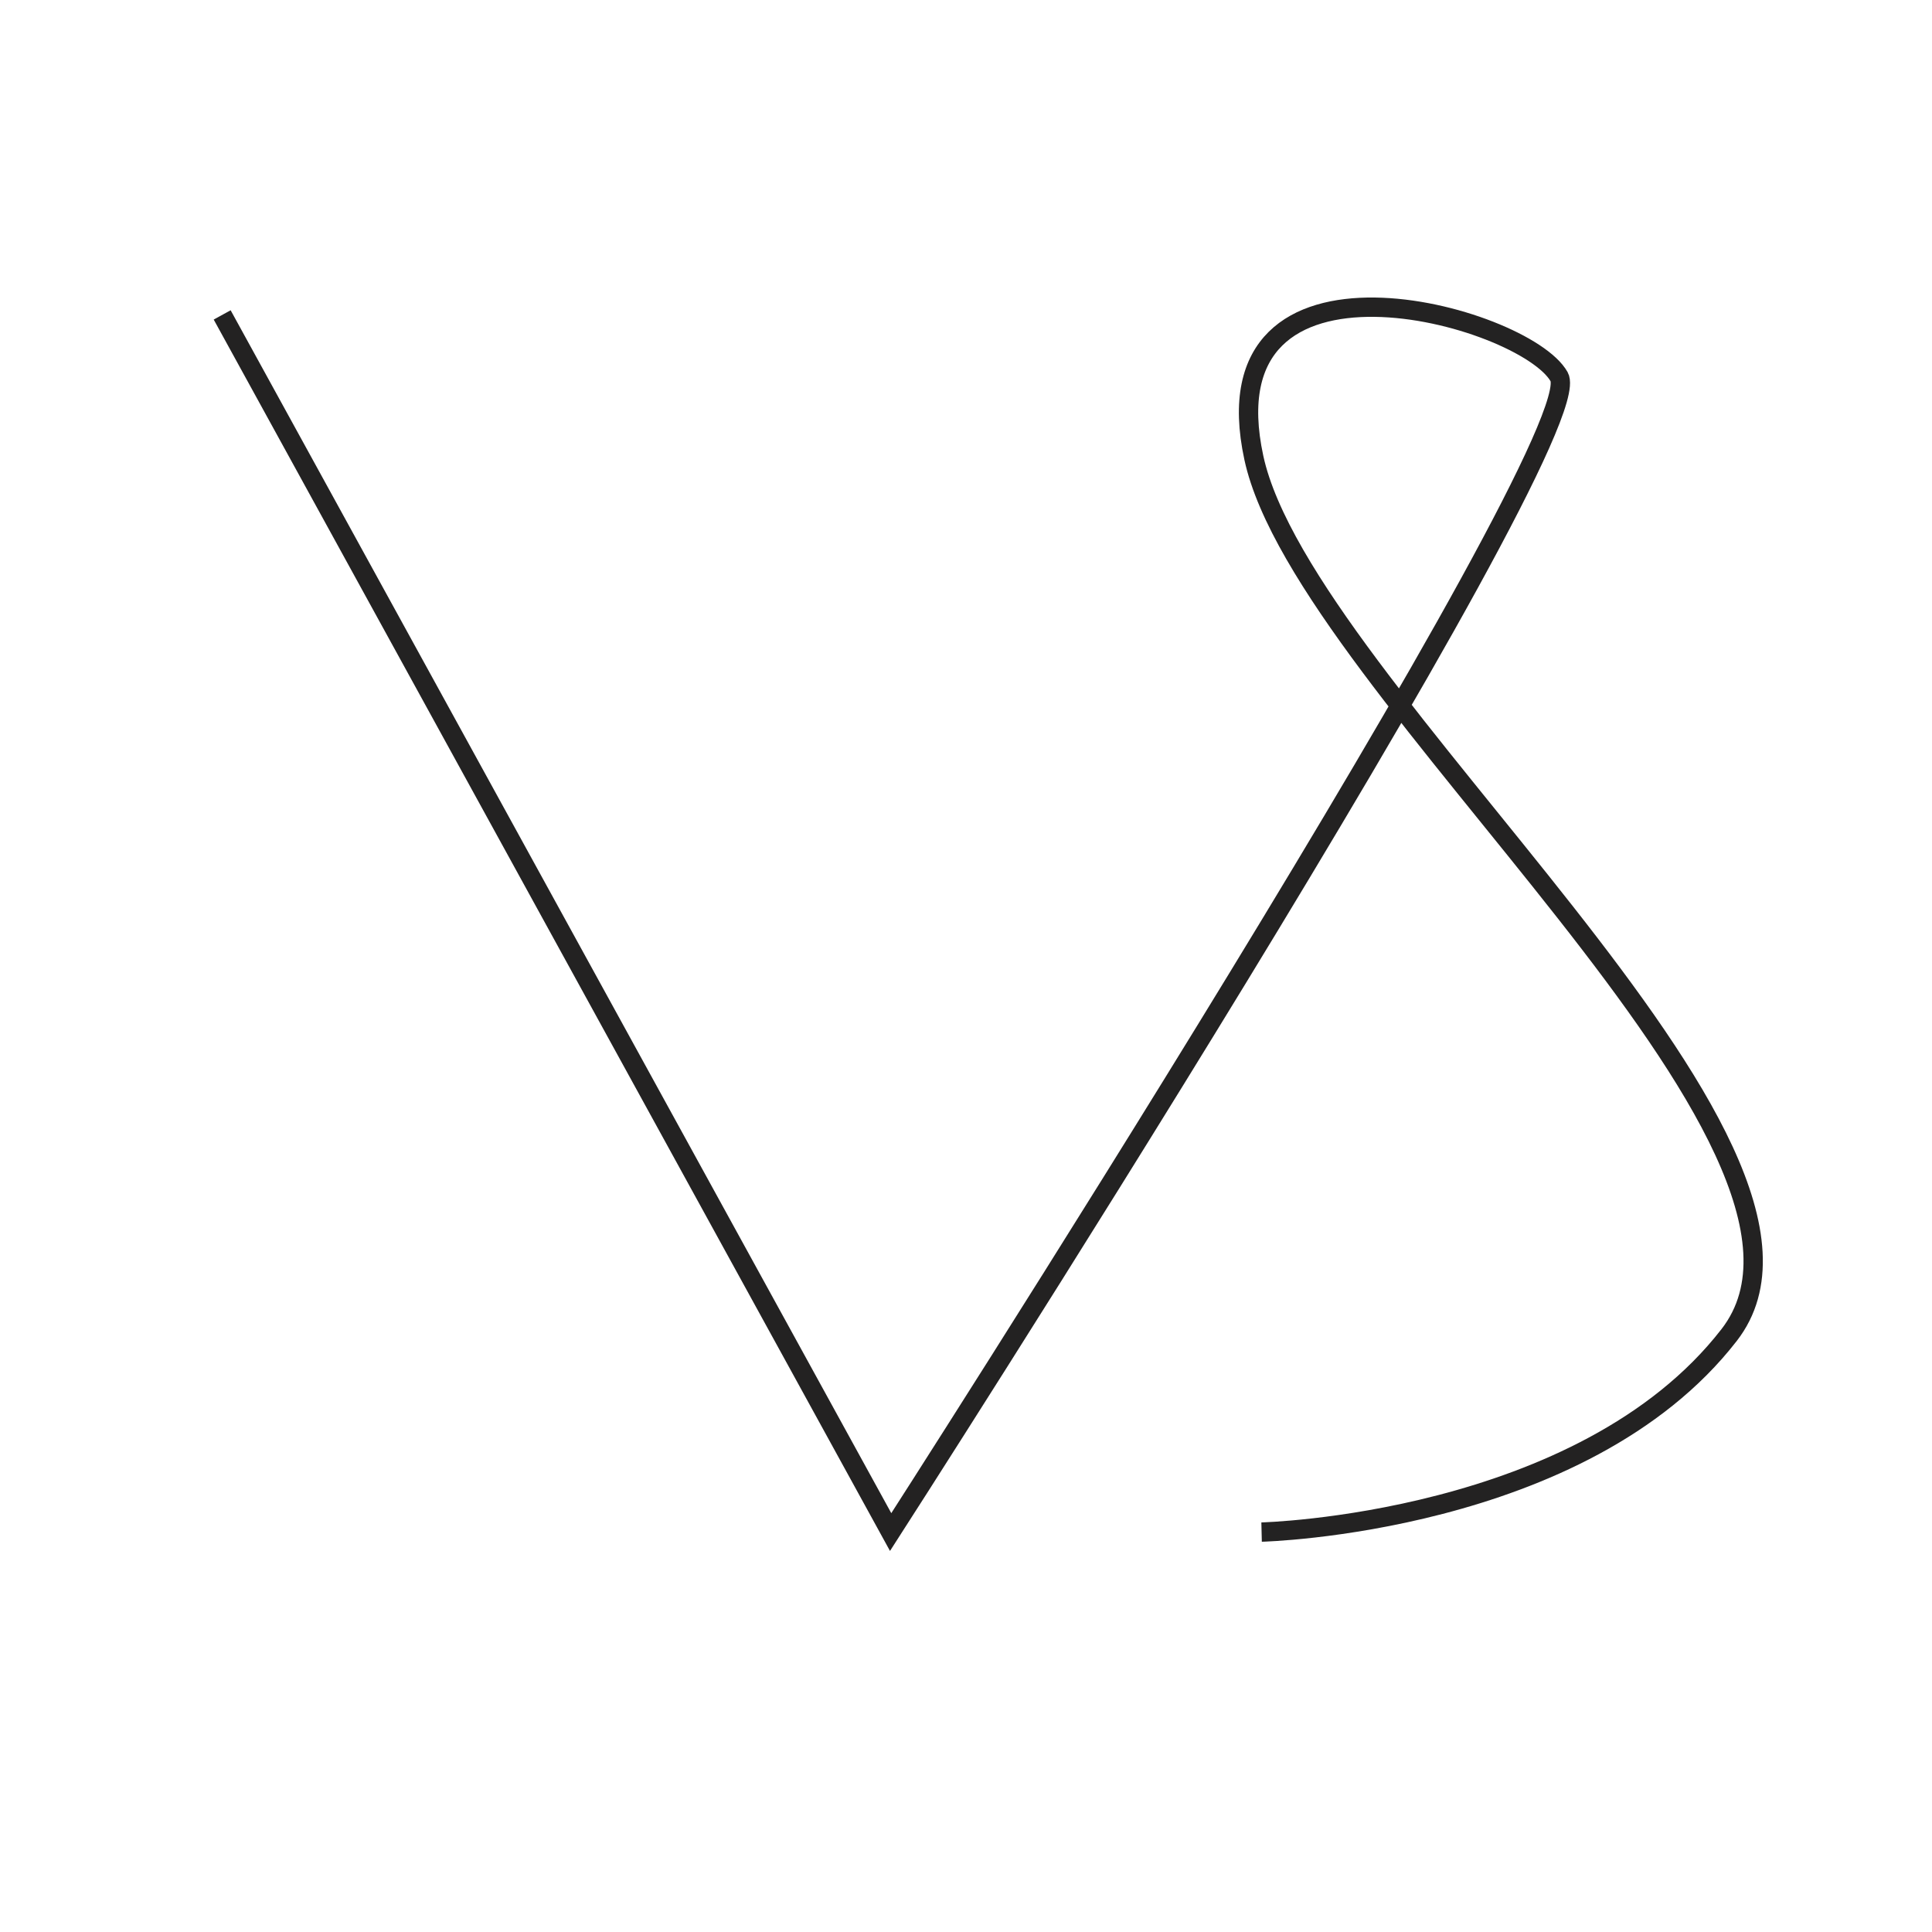
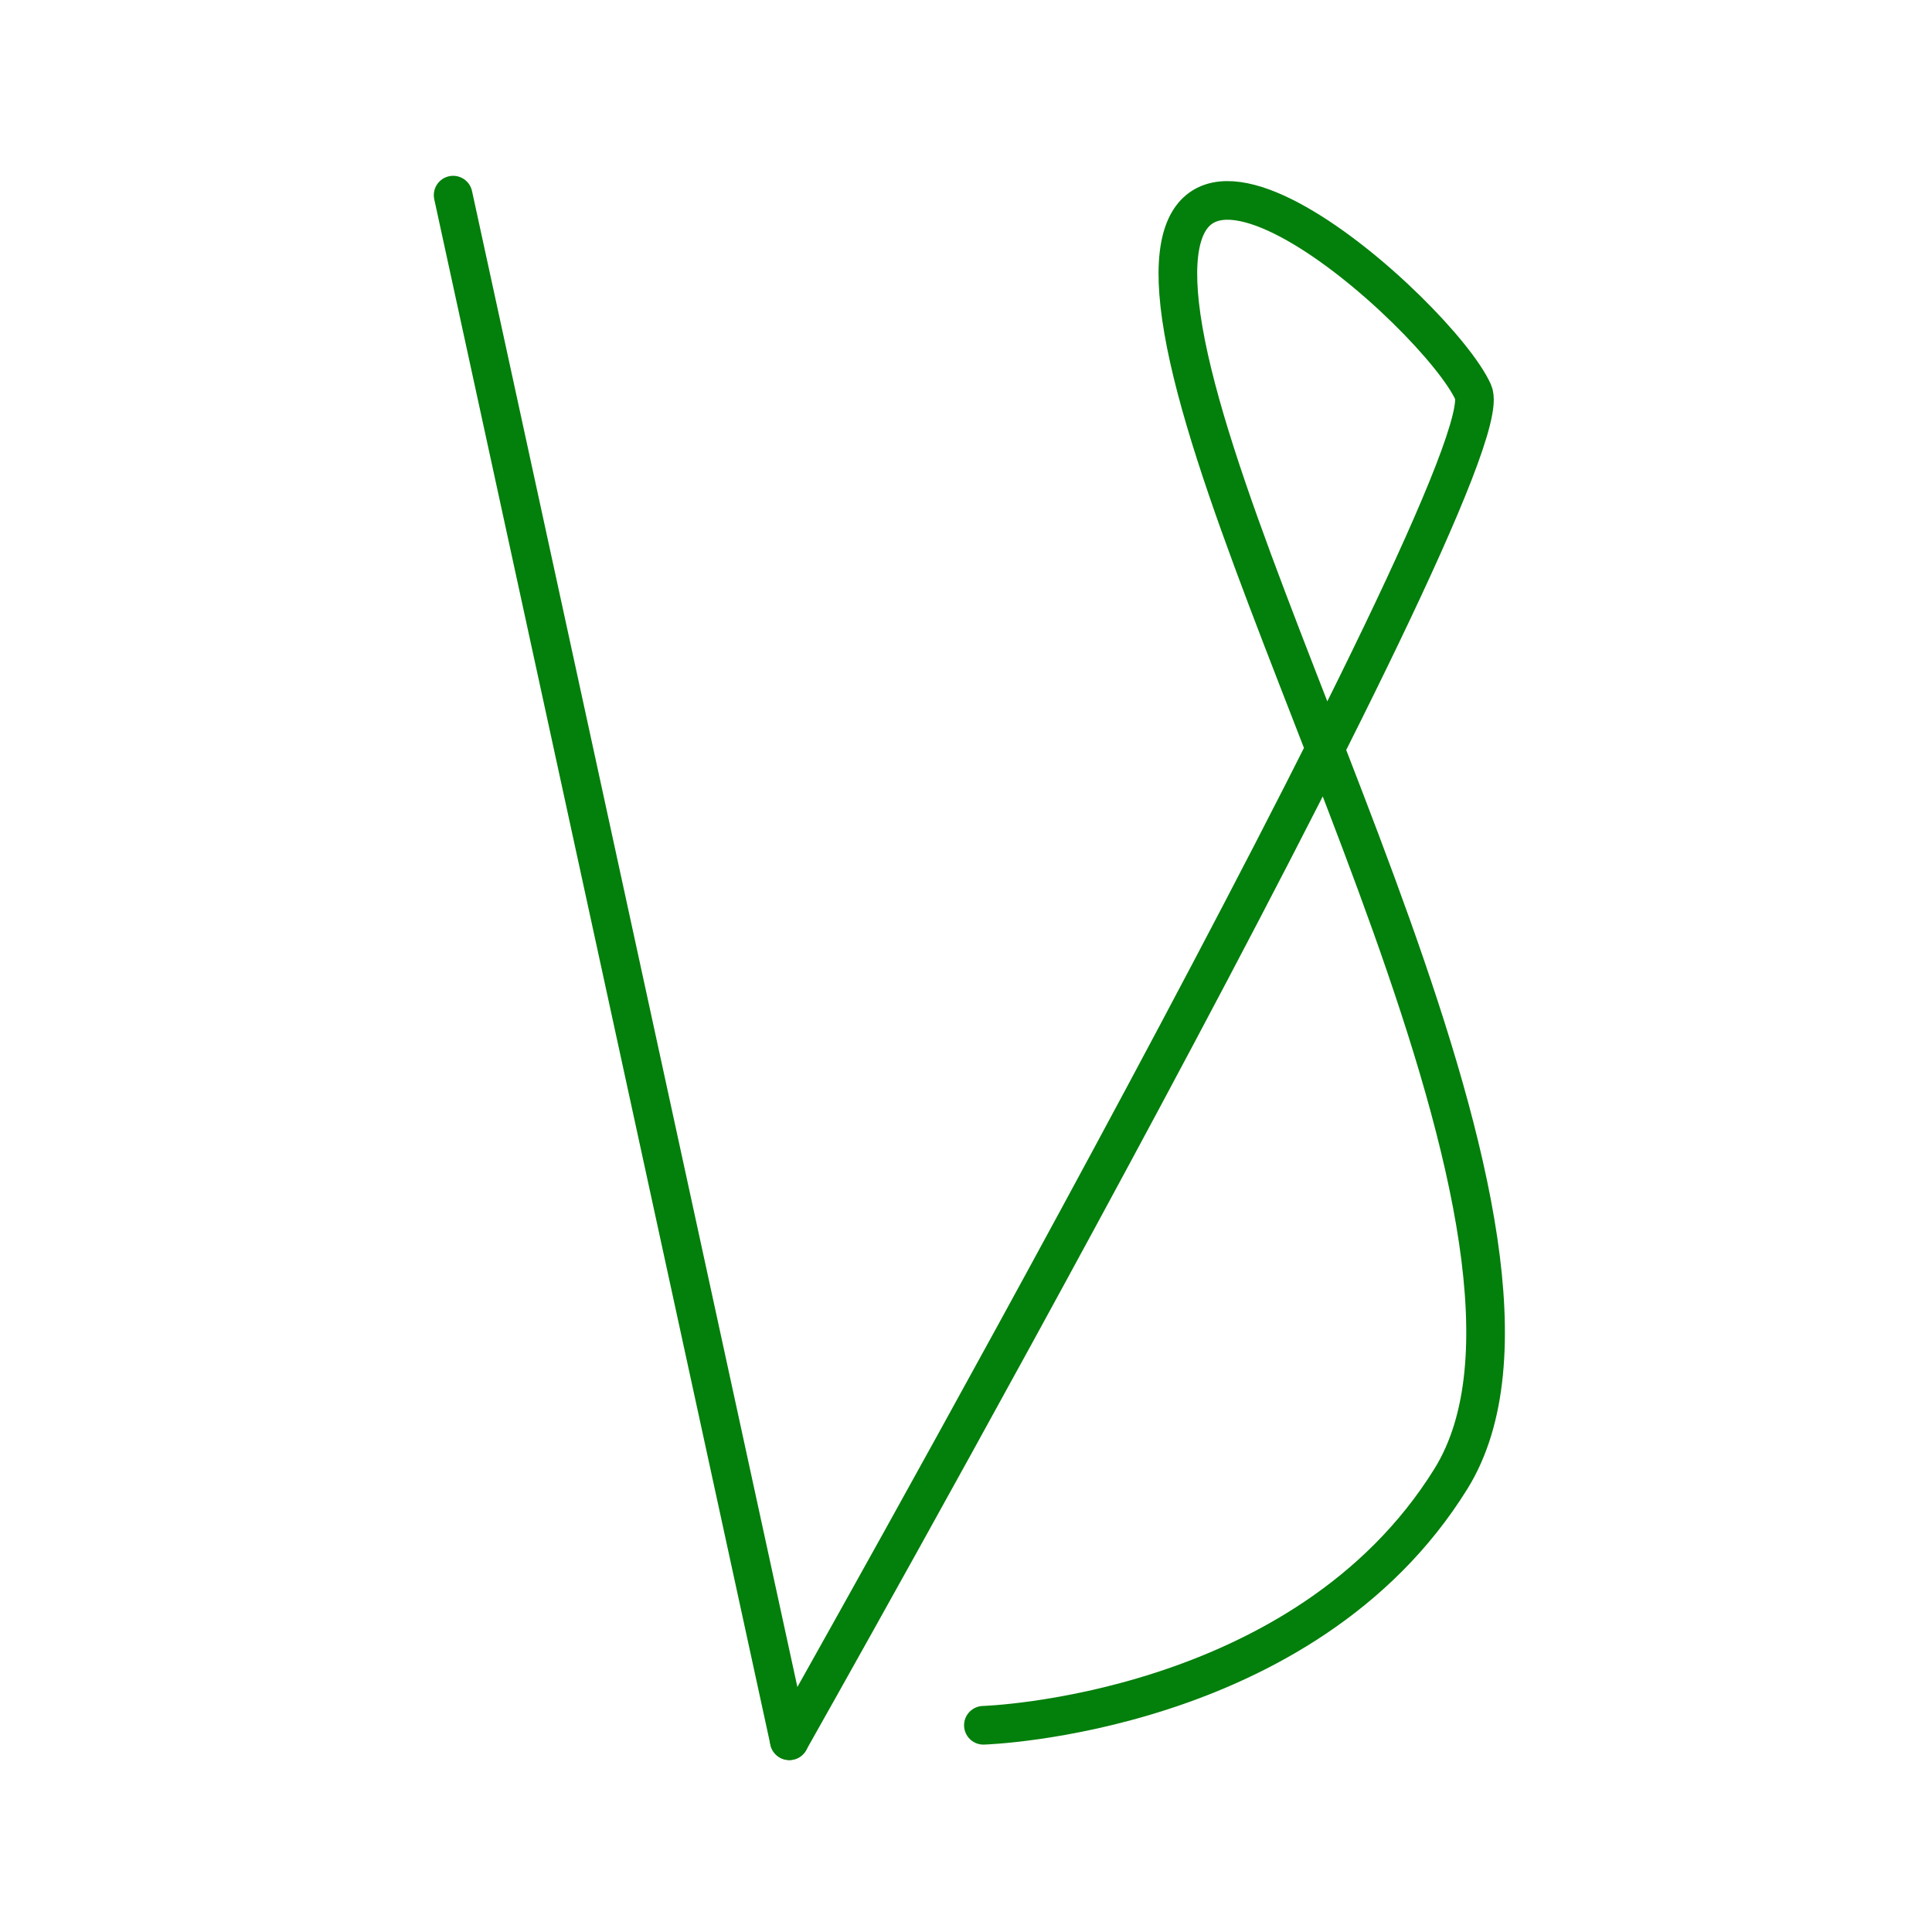
<svg xmlns="http://www.w3.org/2000/svg" id="Layer_1" data-name="Layer 1" viewBox="0 0 500 500">
  <defs>
-     <style>.cls-1{fill:none;stroke:#232222;stroke-miterlimit:10;stroke-width:5px;}</style>
+     <style>.cls-1{fill:none;stroke:#037f0b;stroke-linecap:round;stroke-linejoin:round;stroke-width:10px;}</style>
  </defs>
-   <path class="cls-1" d="M57.5,81.5l173,315s182-283,173-299-92-39-79,21,161,178,123,227-121,51-121,51" />
+   <path class="cls-1" d="M204.27,450.5s186-329,177-349-88-91-75-16S413.5,321.42,375.5,382.71s-121,63.79-121,63.79" />
+   <line class="cls-1" x1="117.27" y1="50.5" x2="204.27" y2="450.5" />
</svg>
